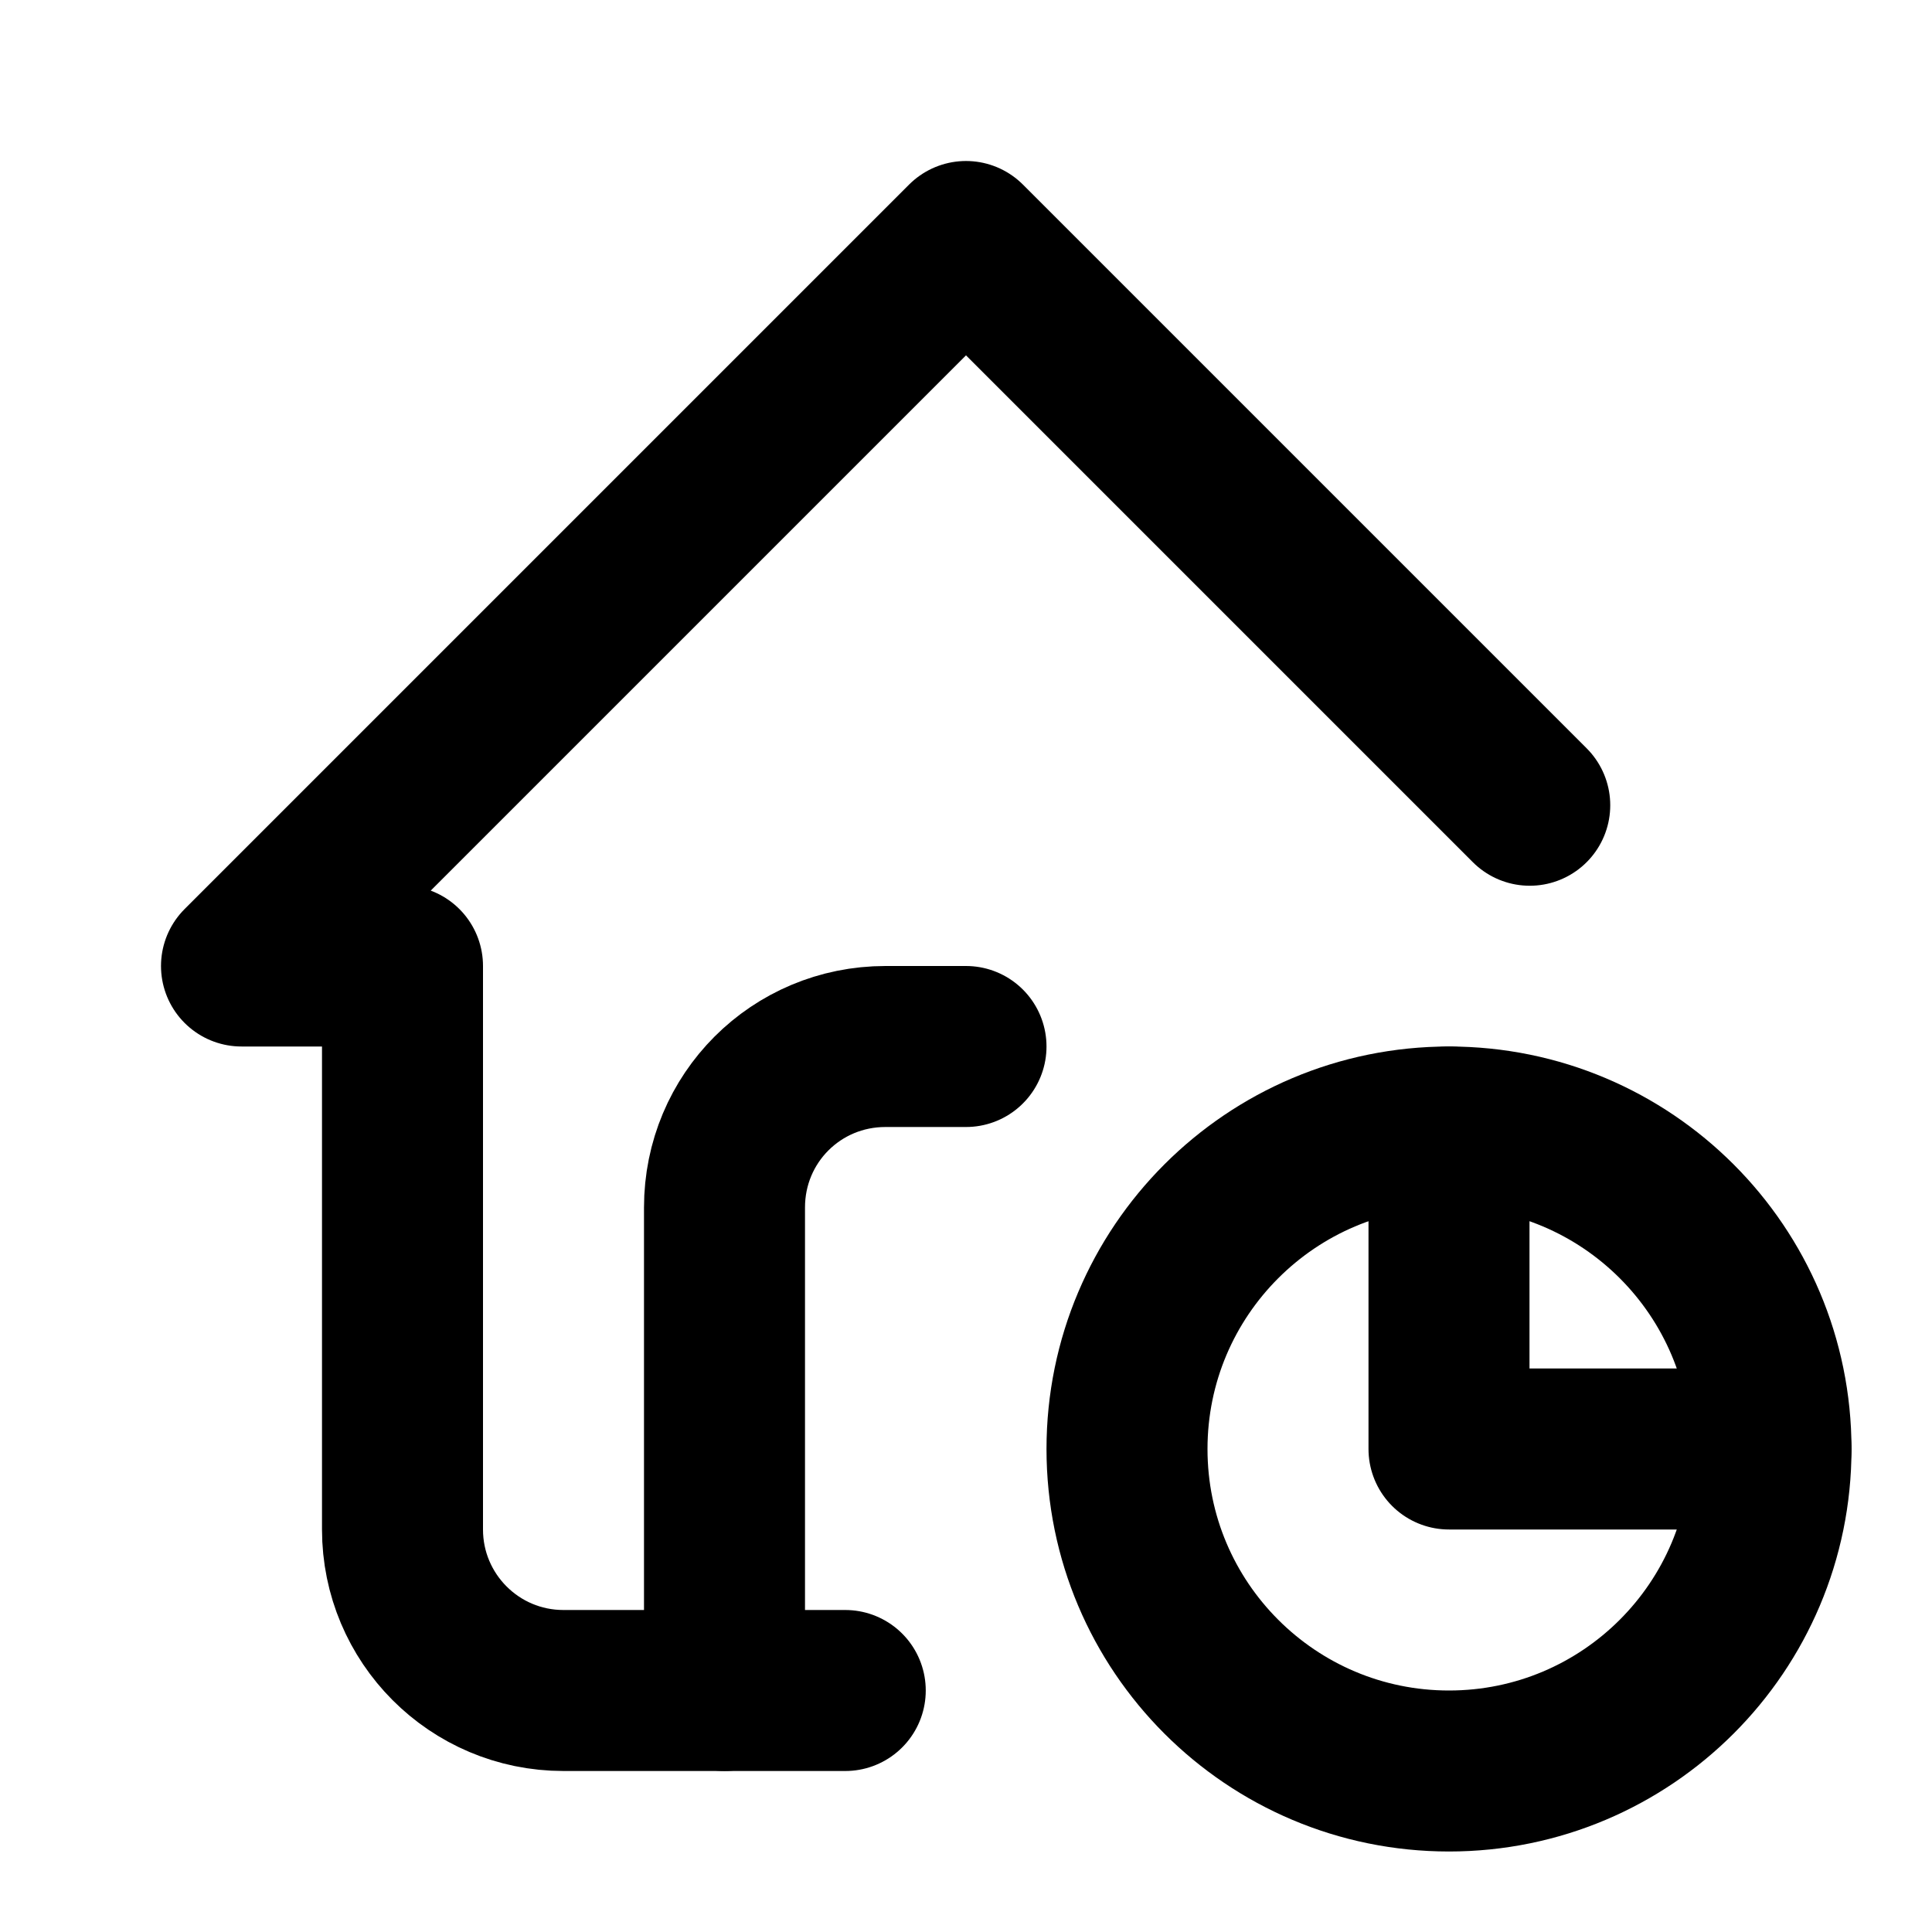
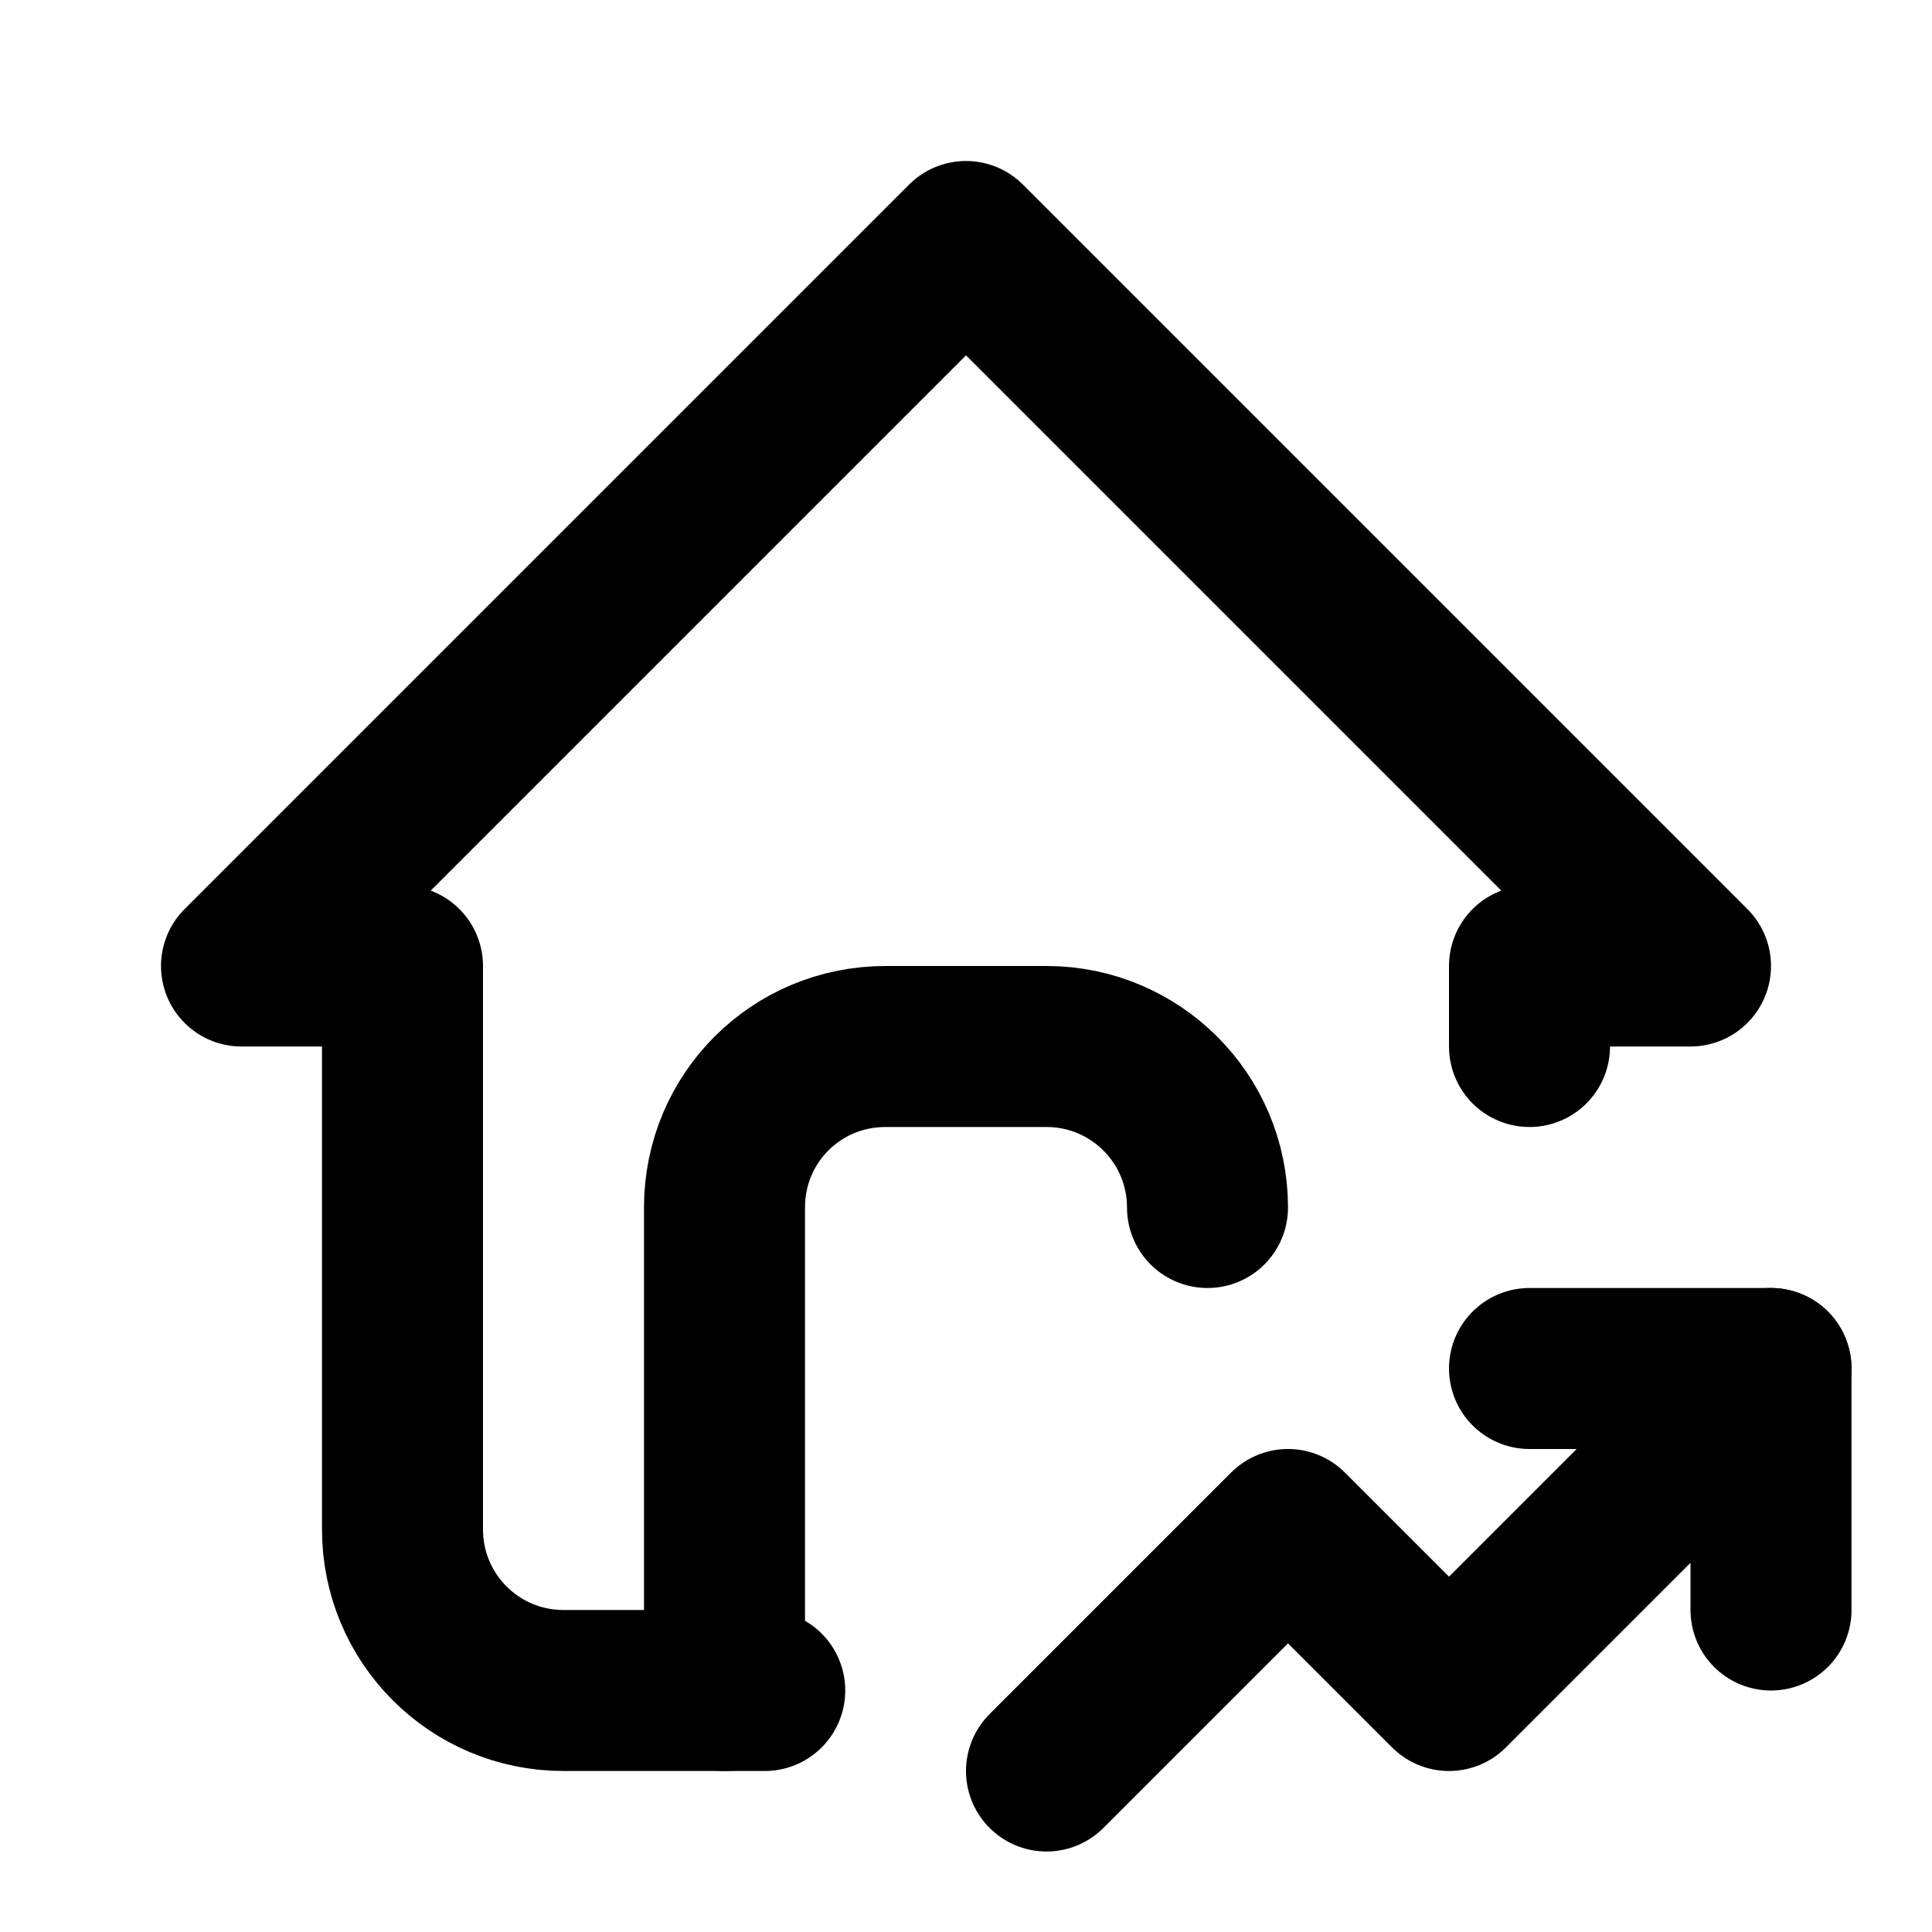
<svg xmlns="http://www.w3.org/2000/svg" viewBox="0 0 24 24">
  <g fill="none">
    <path d="M0 0h24v24H0Z" />
    <g stroke-linecap="round" stroke-width="2" stroke="#000" fill="none" stroke-linejoin="round">
-       <path d="M19.003 10.003L12 3l-9 9h2v7 0c0 1.1.89 2 2 2h3.5" />
-       <path d="M9 21v-6 0c0-1.11.89-2 2-2h1" />
-       <path d="M18 14a4 4 0 1 0 0 8 4 4 0 1 0 0-8Z" />
-       <path d="M18 14v4h4" />
+       <path d="M19 13v-1h2l-9-9 -9 9h2v7 0c0 1.1.89 2 2 2h2.5" />
+       <path d="M9 21v-6 0c0-1.11.89-2 2-2h2v0c1.1 0 2 .89 2 2" />
+       <path d="M13 22l3-3 2 2 4-4" />
+       <path d="M19 17h3v3" />
    </g>
  </g>
</svg>
